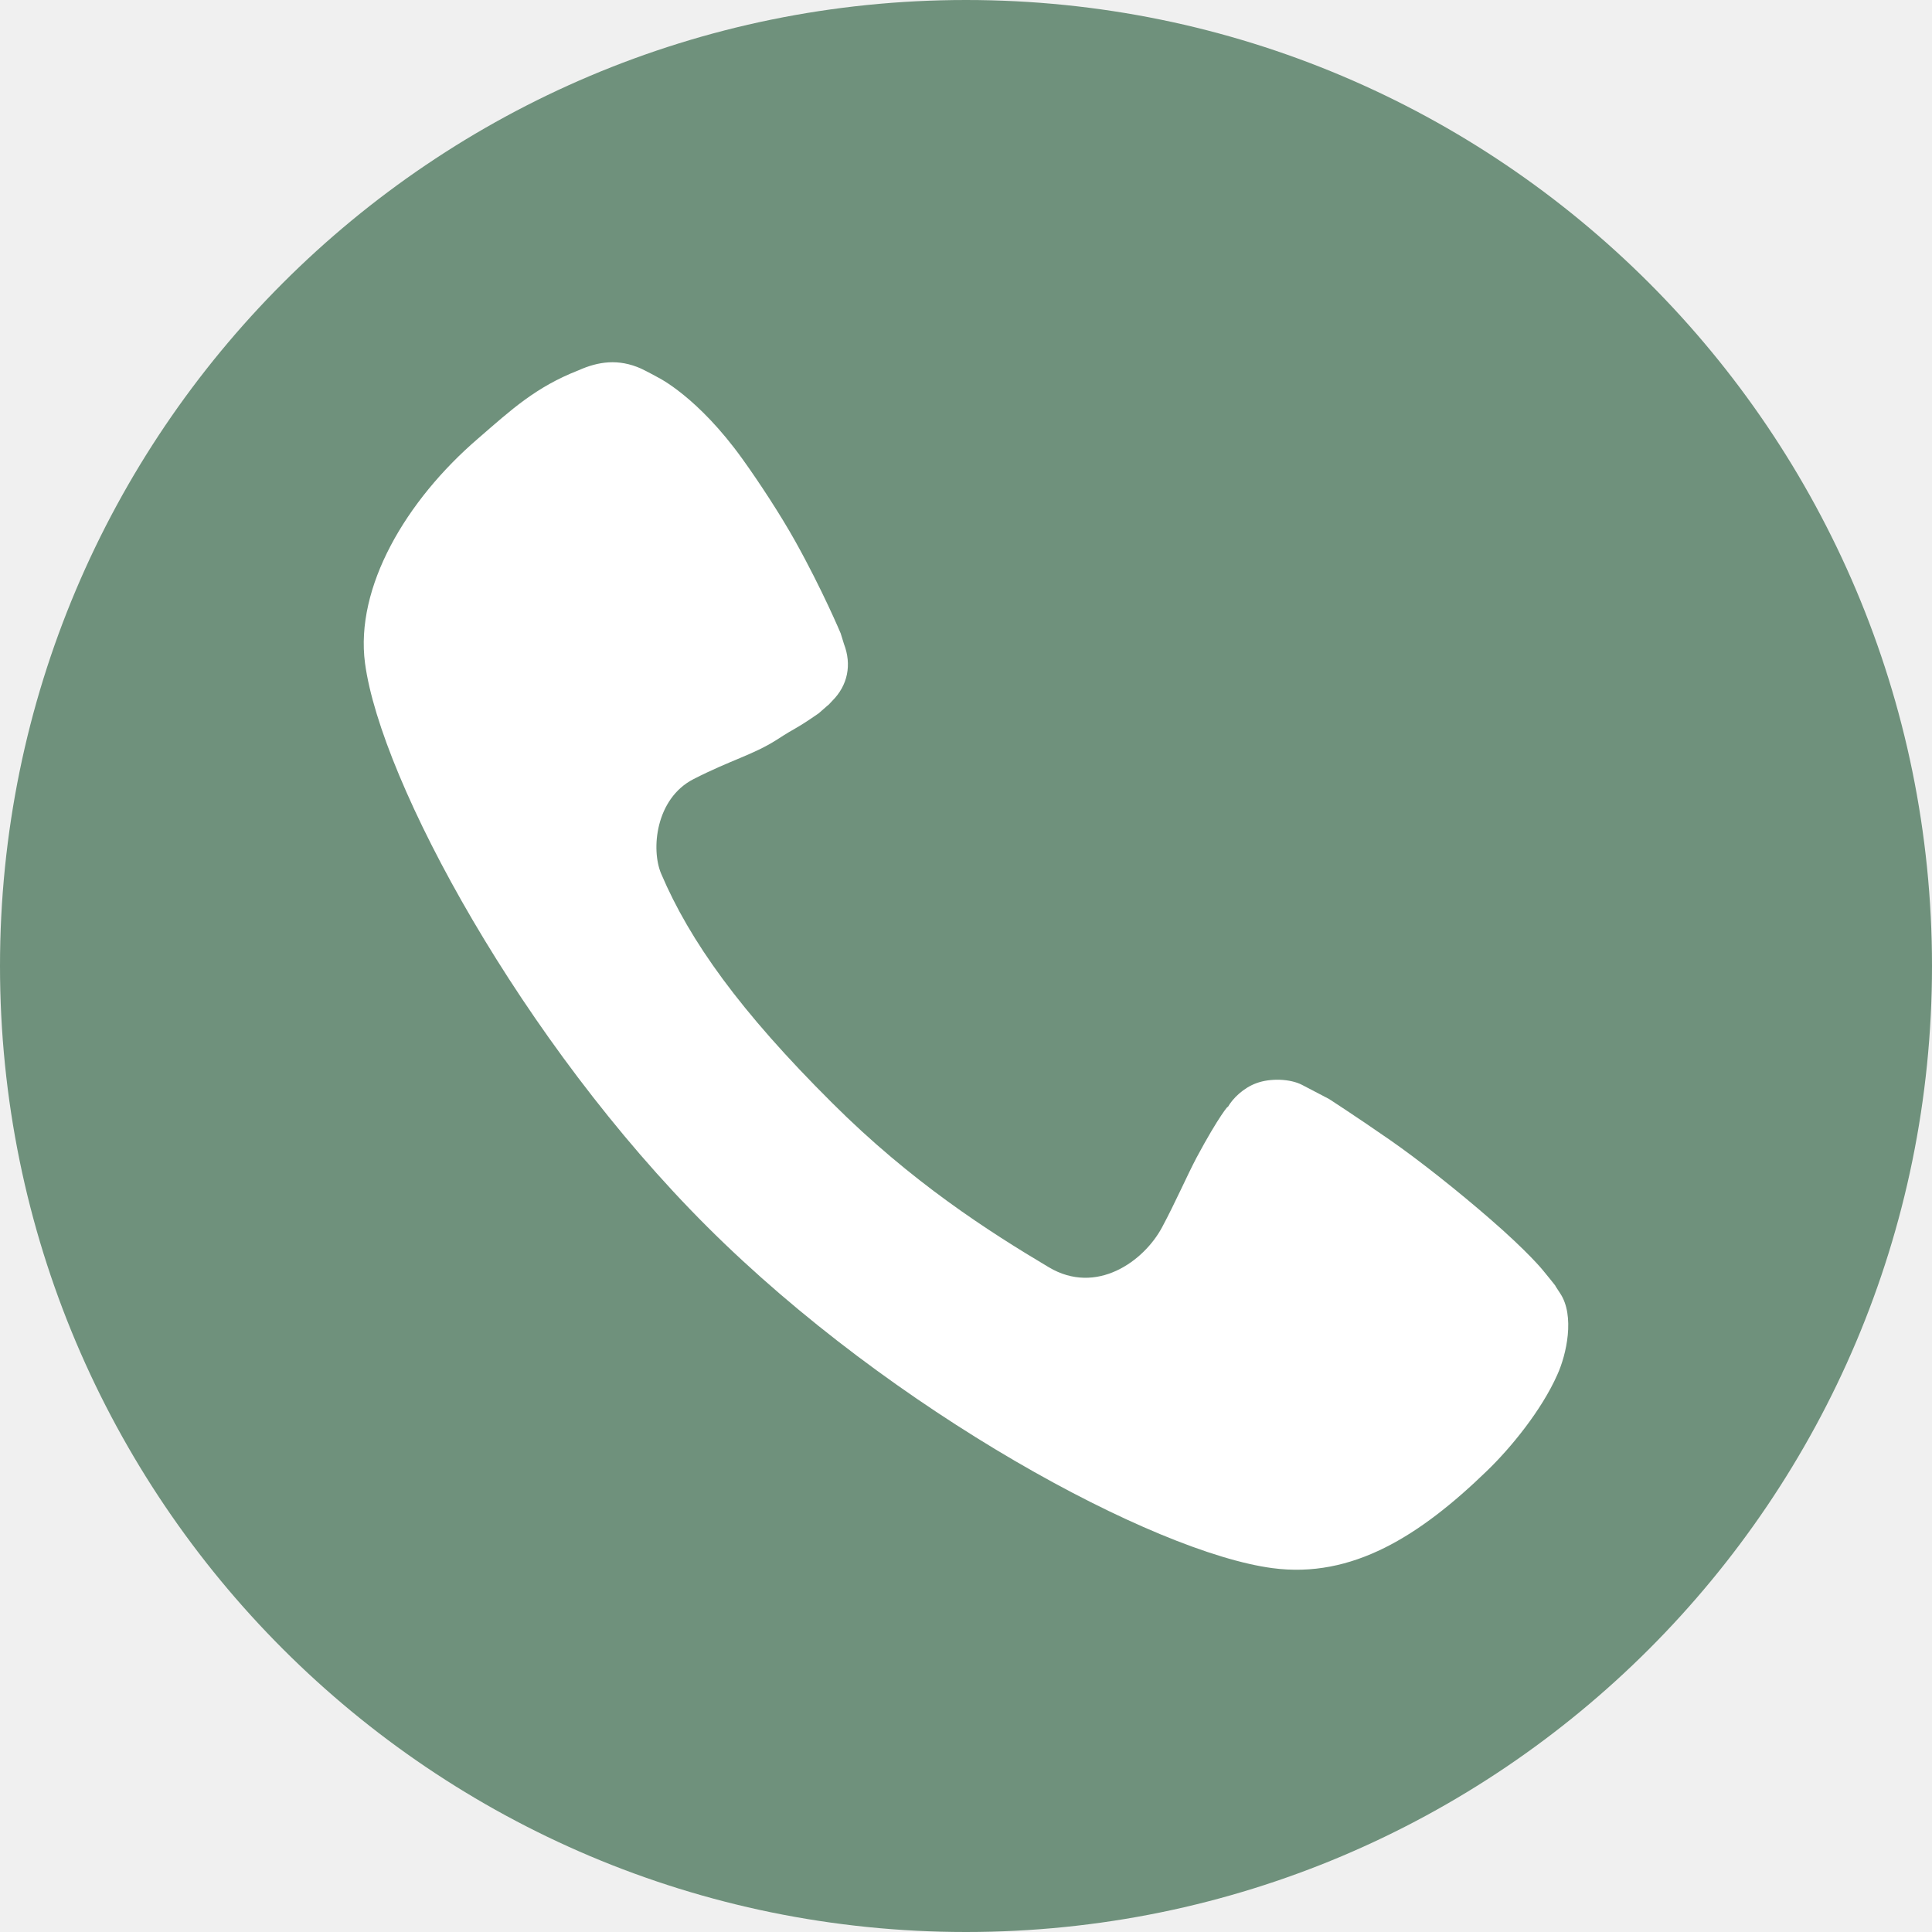
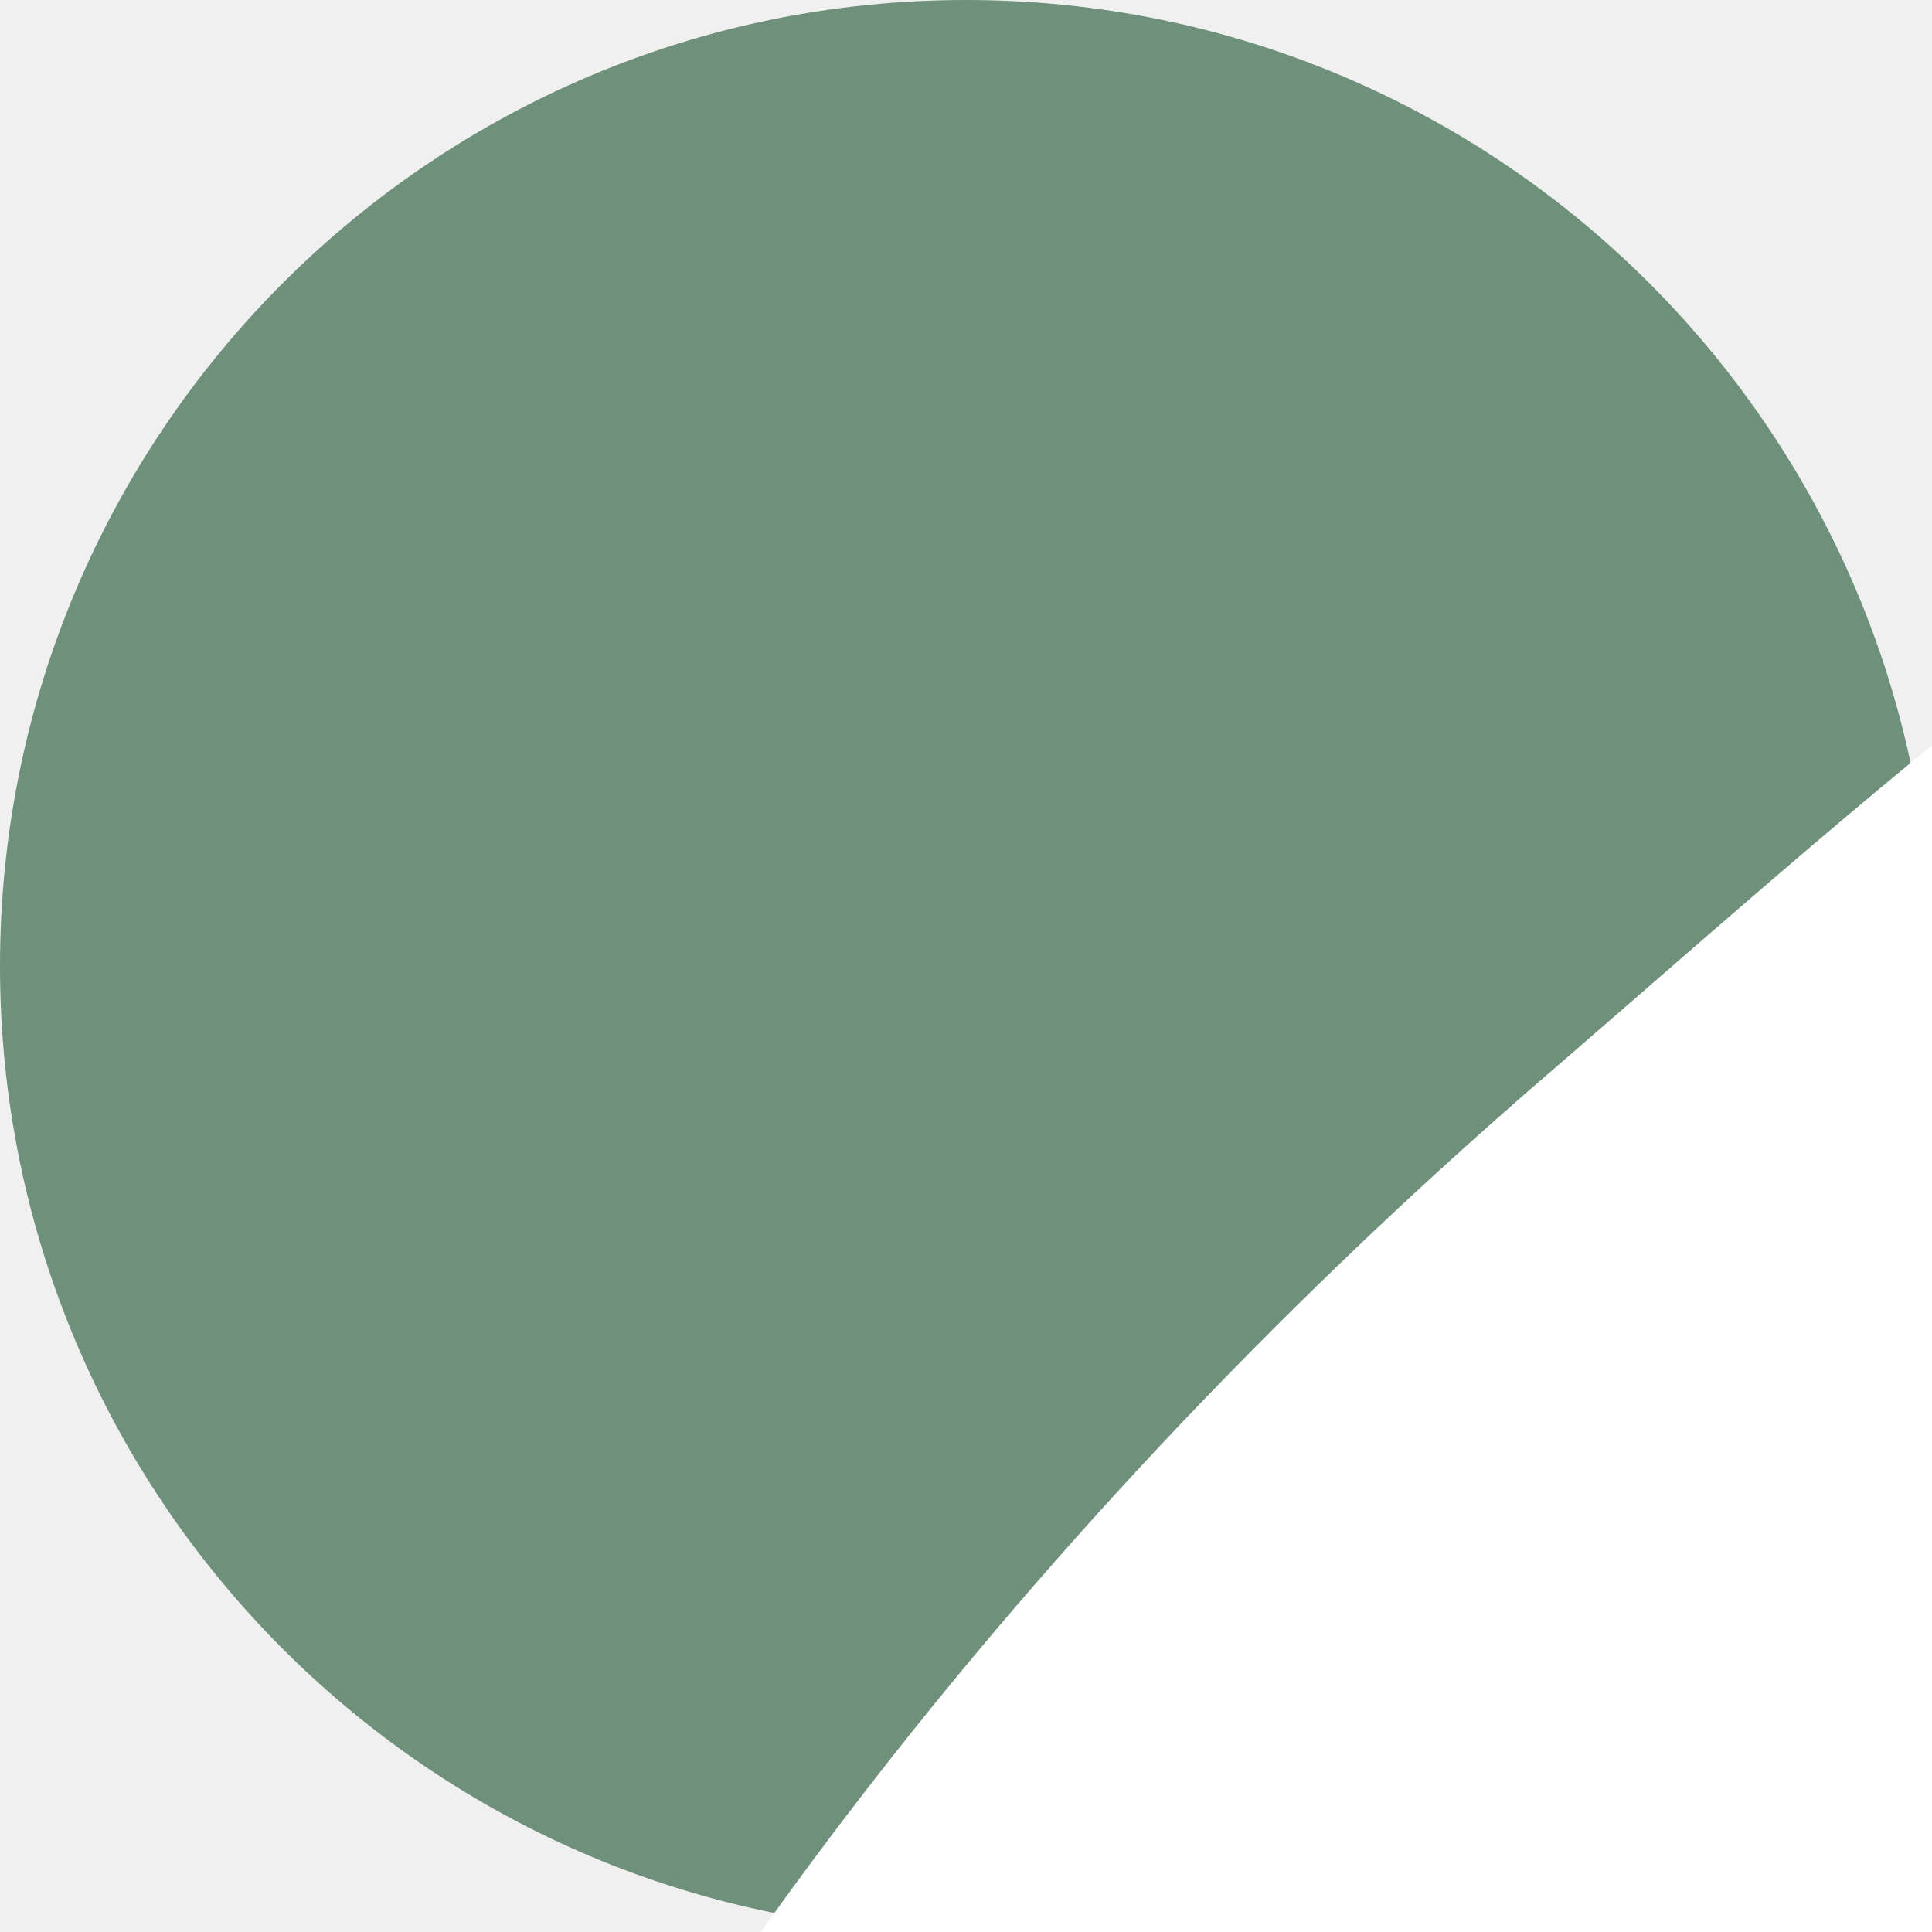
- <svg xmlns="http://www.w3.org/2000/svg" width="128" height="128" viewBox="0 0 128 128" version="1.1" id="svg974">
-   <defs id="defs966">
-     <linearGradient id="tlogo-a" x1="64" x2="64" y1="0" y2="127.05" gradientUnits="userSpaceOnUse">
-       <stop offset="0%" stop-color="#2AABEE" id="stop961" />
-       <stop offset="100%" stop-color="#229ED9" id="stop963" />
-     </linearGradient>
-   </defs>
-   <circle cx="64" cy="64" r="64" fill="url(#tlogo-a)" fill-rule="nonzero" id="circle968" style="fill:#6f917c" />
-   <g id="g1058" transform="matrix(0.0814278,0,0,0.0814278,23.28793,23.28845)" style="stroke-width:12.281;fill:#ffffff">
-     <path d="m 983.4,766.3 -3.9,-6 c 2.1,2.1 -10.4,-13.1 -10.4,-13.1 0,0 -11.7,-14.5 -42.6,-41.3 -25.3,-22 -57,-47.3 -81.6,-64.4 -30,-20.8 -50.8,-34.1 -49.5,-33.3 l -22,-11.5 c -9.6,-5 -25.8,-5.6 -37.1,-1.4 -10.3,3.7 -19.3,12.2 -23.5,19.8 1.8,-3.4 -7.1,6.9 -25.3,40.9 -7.8,14.8 -16.9,35.8 -27.9,56.4 -14.9,28 -53.6,55.7 -92.2,32.7 C 518.5,716 455.6,675.8 391,611.3 316.1,536.8 275.2,479.5 252,425 c -8.5,-19.8 -4.6,-61.3 26.3,-77.1 30.5,-15.6 48.1,-19.6 67.4,-31.8 17.5,-11.4 14,-7.6 34.4,-21.7 0.8,-0.6 7.4,-6.6 8.3,-7.2 0,0 1.5,-1.6 2.7,-2.9 12.8,-12.7 16,-29.6 9.6,-46.3 l -2.7,-8.7 c 0,0 -14.7,-35.1 -37.1,-75.2 C 349,132.8 331.7,106.4 318.2,87.6 281.8,36.8 249.4,21.1 249.4,21.1 c 0,0 -9.1,-5 -13.8,-7.2 -18.4,-8.2 -34.8,-5.8 -50.9,1.4 -34.8,13.6 -54.6,32 -81.5,55.3 C 44,121.4 2.8,192 11,253.6 c 12.9,96.3 128,308.5 278.5,458.6 150.6,150.2 363.4,265 459.9,277.7 64.8,8.6 119.8,-26.2 174.4,-79.1 19.3,-18.6 44.4,-49.2 57.3,-78.3 7.4,-16.2 14.5,-47.9 2.3,-66.2 z" id="path1056" style="stroke-width:12.281;fill:#ffffff" />
-   </g>
+ <svg xmlns="http://www.w3.org/2000/svg" width="128" height="128" viewBox="0 0 128 128">
+   <circle style="fill:#6f917c" cx="64" cy="64" r="64" />
+   <path style="fill:#ffffff" d="m 983.4,766.3 -3.9,-6 c 2.1,2.1 -10.4,-13.1 -10.4,-13.1 0,0 -11.7,-14.5 -42.6,-41.3 -25.3,-22 -57,-47.3 -81.6,-64.4 -30,-20.8 -50.8,-34.1 -49.5,-33.3 l -22,-11.5 c -9.6,-5 -25.8,-5.6 -37.1,-1.4 -10.3,3.7 -19.3,12.2 -23.5,19.8 1.8,-3.4 -7.1,6.9 -25.3,40.9 -7.8,14.8 -16.9,35.8 -27.9,56.4 -14.9,28 -53.6,55.7 -92.2,32.7 C 518.5,716 455.6,675.8 391,611.3 316.1,536.8 275.2,479.5 252,425 c -8.5,-19.8 -4.6,-61.3 26.3,-77.1 30.5,-15.6 48.1,-19.6 67.4,-31.8 17.5,-11.4 14,-7.6 34.4,-21.7 0.8,-0.6 7.4,-6.6 8.3,-7.2 0,0 1.5,-1.6 2.7,-2.9 12.8,-12.7 16,-29.6 9.6,-46.3 l -2.7,-8.7 c 0,0 -14.7,-35.1 -37.1,-75.2 C 349,132.8 331.7,106.4 318.2,87.6 281.8,36.8 249.4,21.1 249.4,21.1 c 0,0 -9.1,-5 -13.8,-7.2 -18.4,-8.2 -34.8,-5.8 -50.9,1.4 -34.8,13.6 -54.6,32 -81.5,55.3 C 44,121.4 2.8,192 11,253.6 c 12.9,96.3 128,308.5 278.5,458.6 150.6,150.2 363.4,265 459.9,277.7 64.8,8.6 119.8,-26.2 174.4,-79.1 19.3,-18.6 44.4,-49.2 57.3,-78.3 7.4,-16.2 14.5,-47.9 2.3,-66.2 z" />
</svg>
